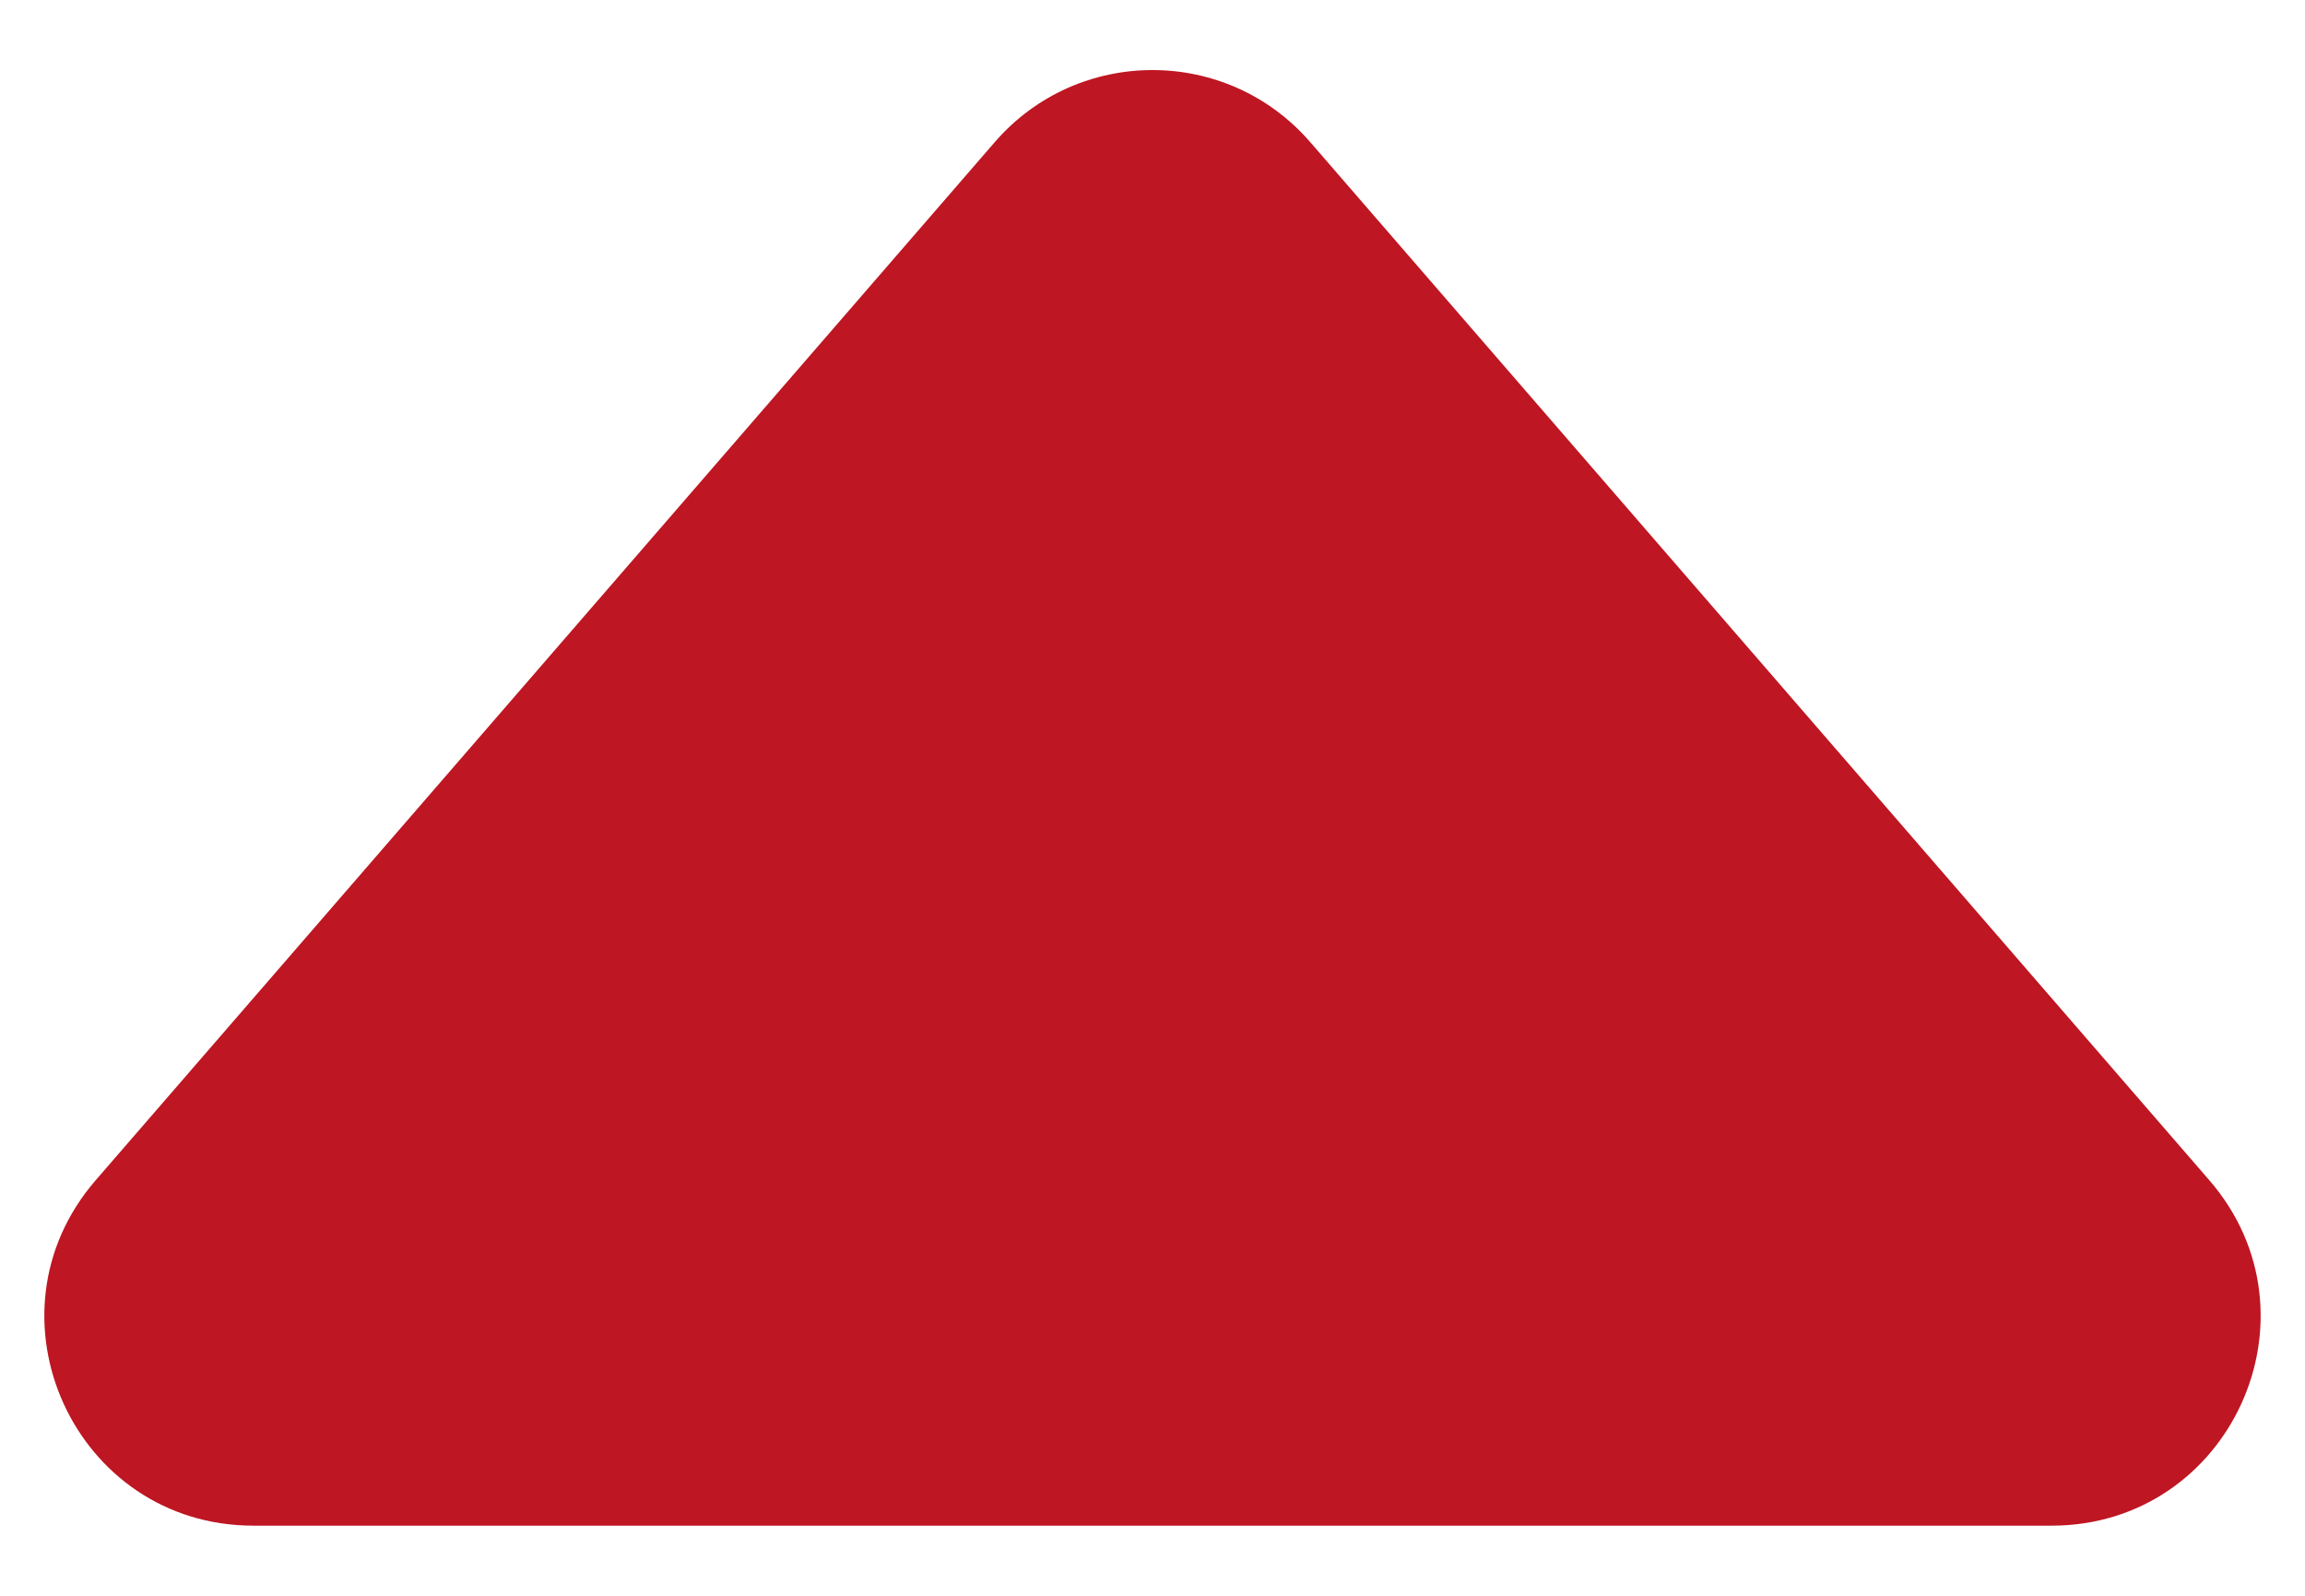
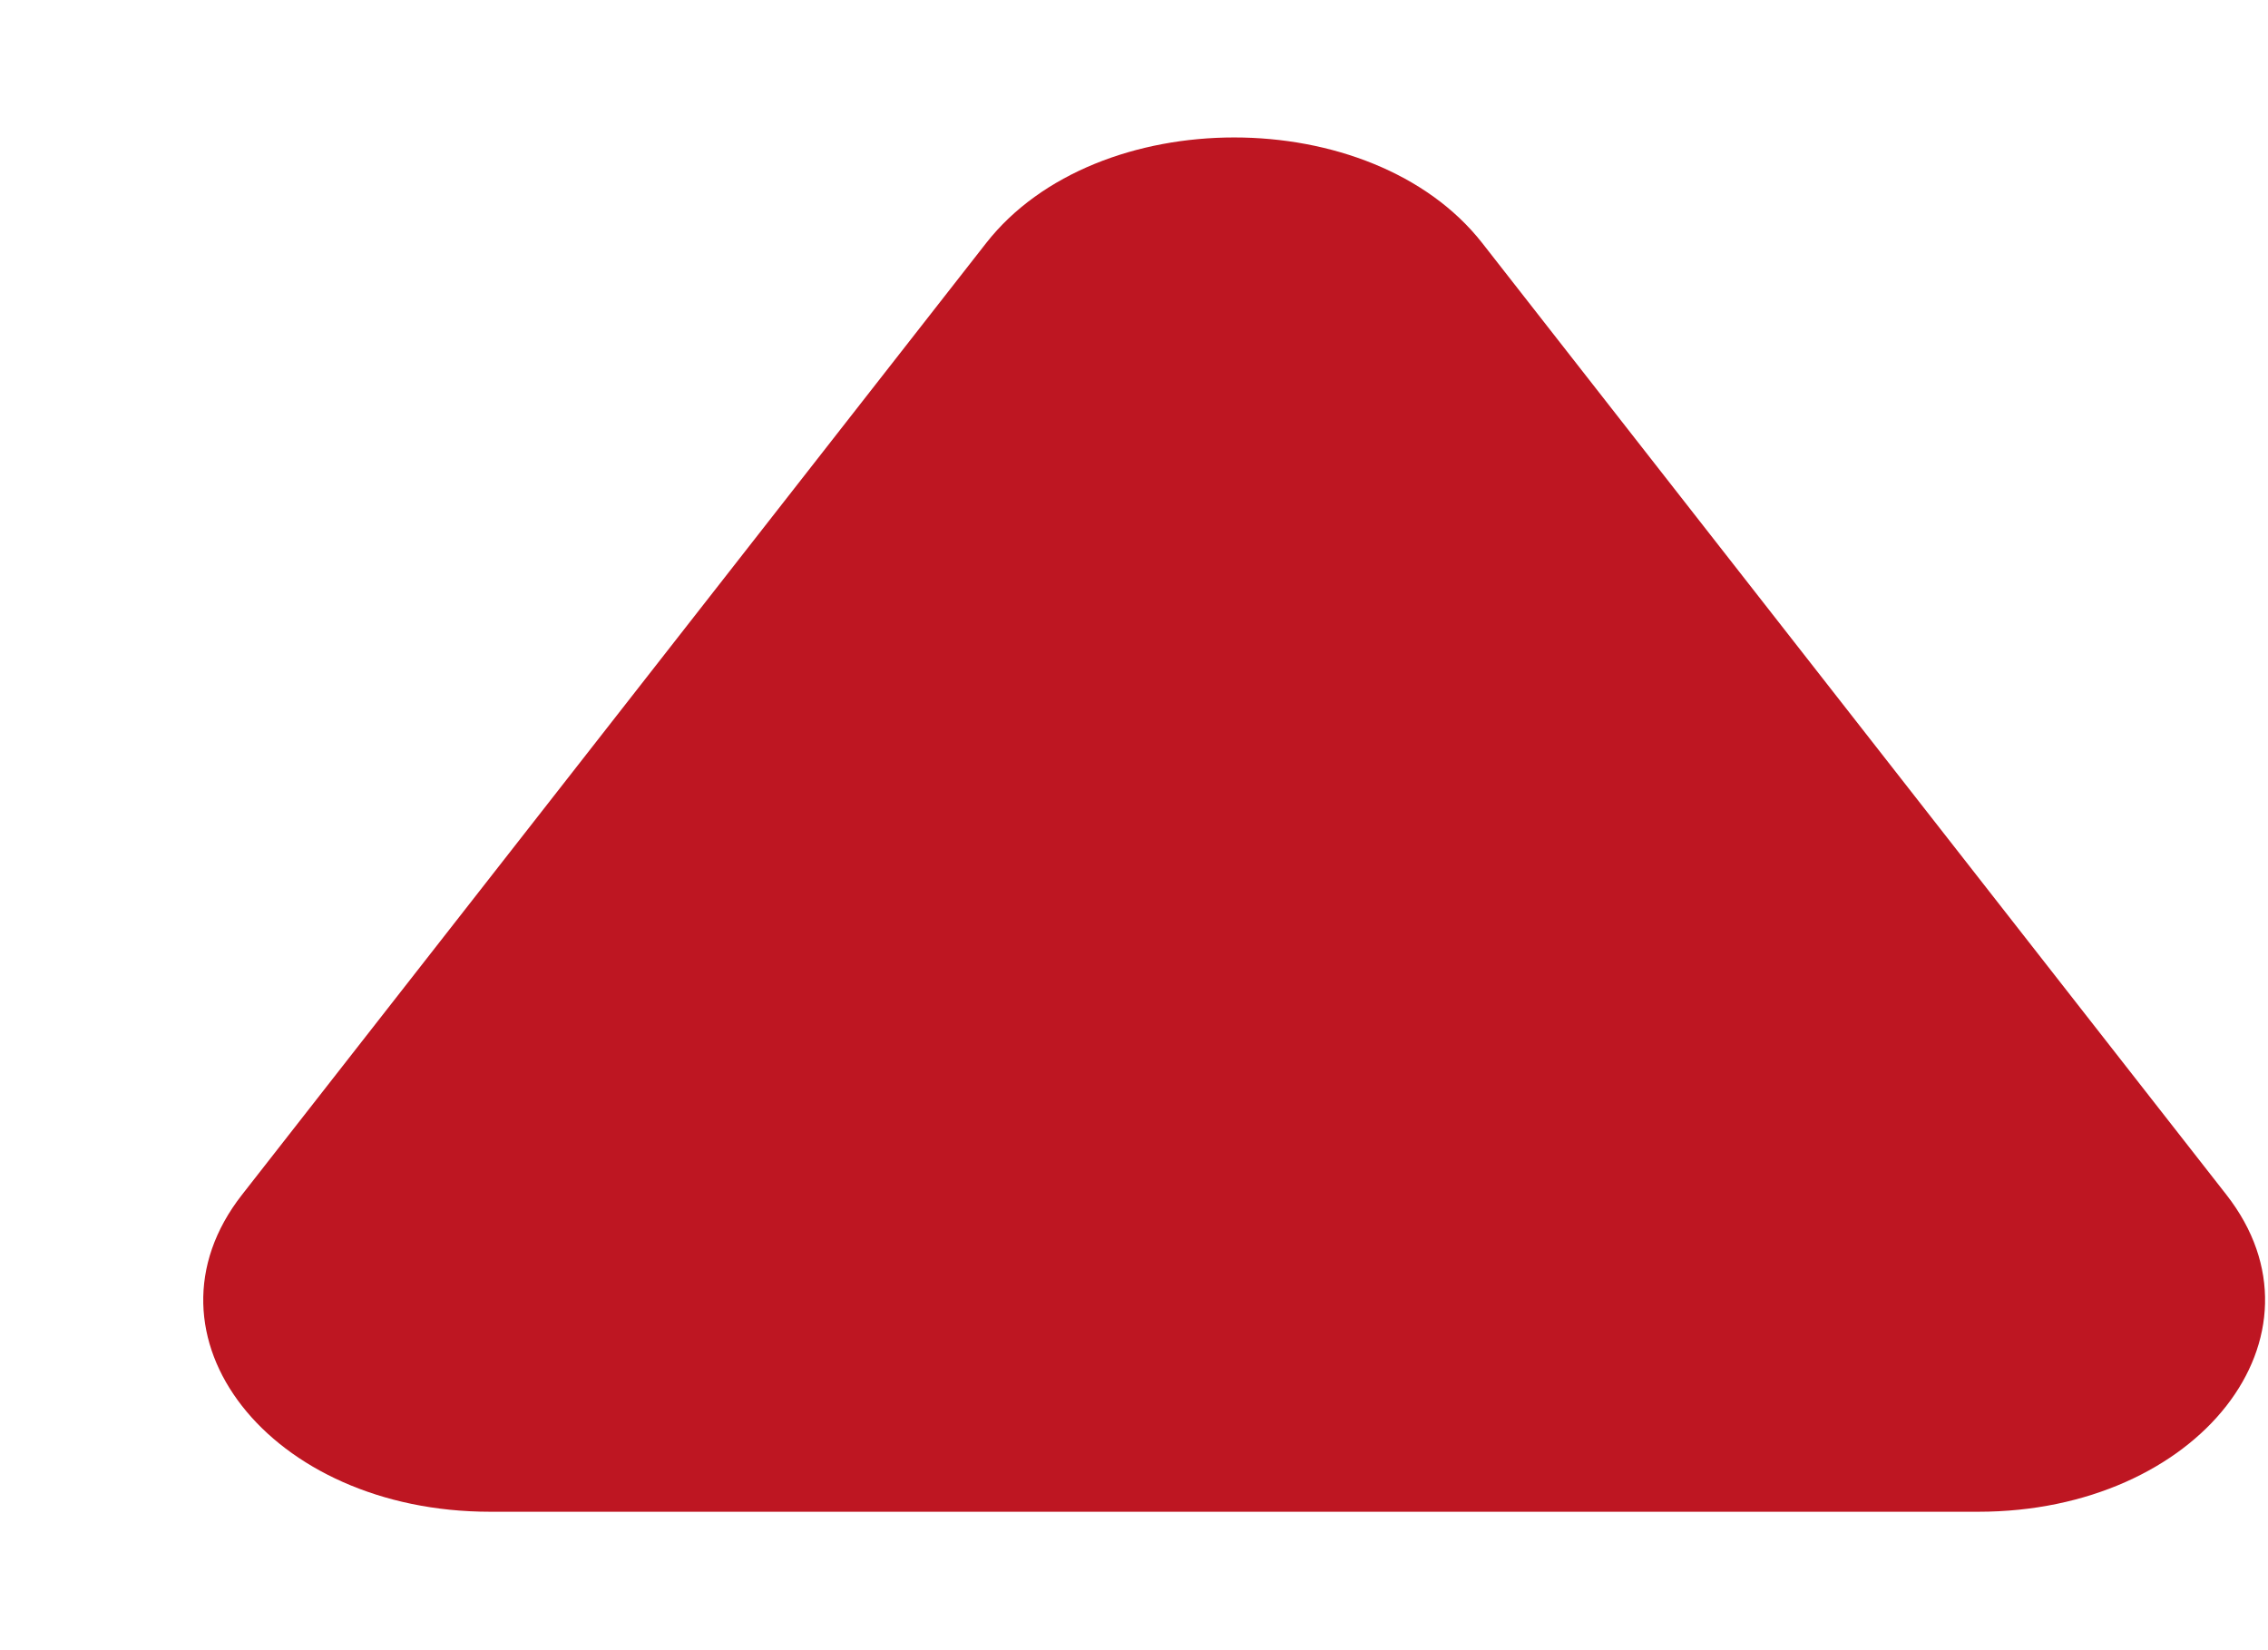
- <svg xmlns="http://www.w3.org/2000/svg" width="26" height="18" viewBox="0 0 26 18" fill="none">
-   <path d="M11.22 1.604C12.159 0.519 13.841 0.519 14.78 1.604L24.921 13.313C26.241 14.838 25.158 17.209 23.141 17.209H2.859C0.842 17.209 -0.241 14.838 1.079 13.313L11.22 1.604Z" fill="#BE1622" />
+ <svg xmlns="http://www.w3.org/2000/svg" width="11" height="8" viewBox="0 0 11 8" fill="none">
+   <path d="M4.783 1.179C5.318 0.496 6.654 0.496 7.189 1.179L10.798 5.795C11.332 6.478 10.664 7.333 9.595 7.333H2.377C1.308 7.333 0.639 6.478 1.174 5.795L4.783 1.179Z" fill="#BE1622" />
</svg>
